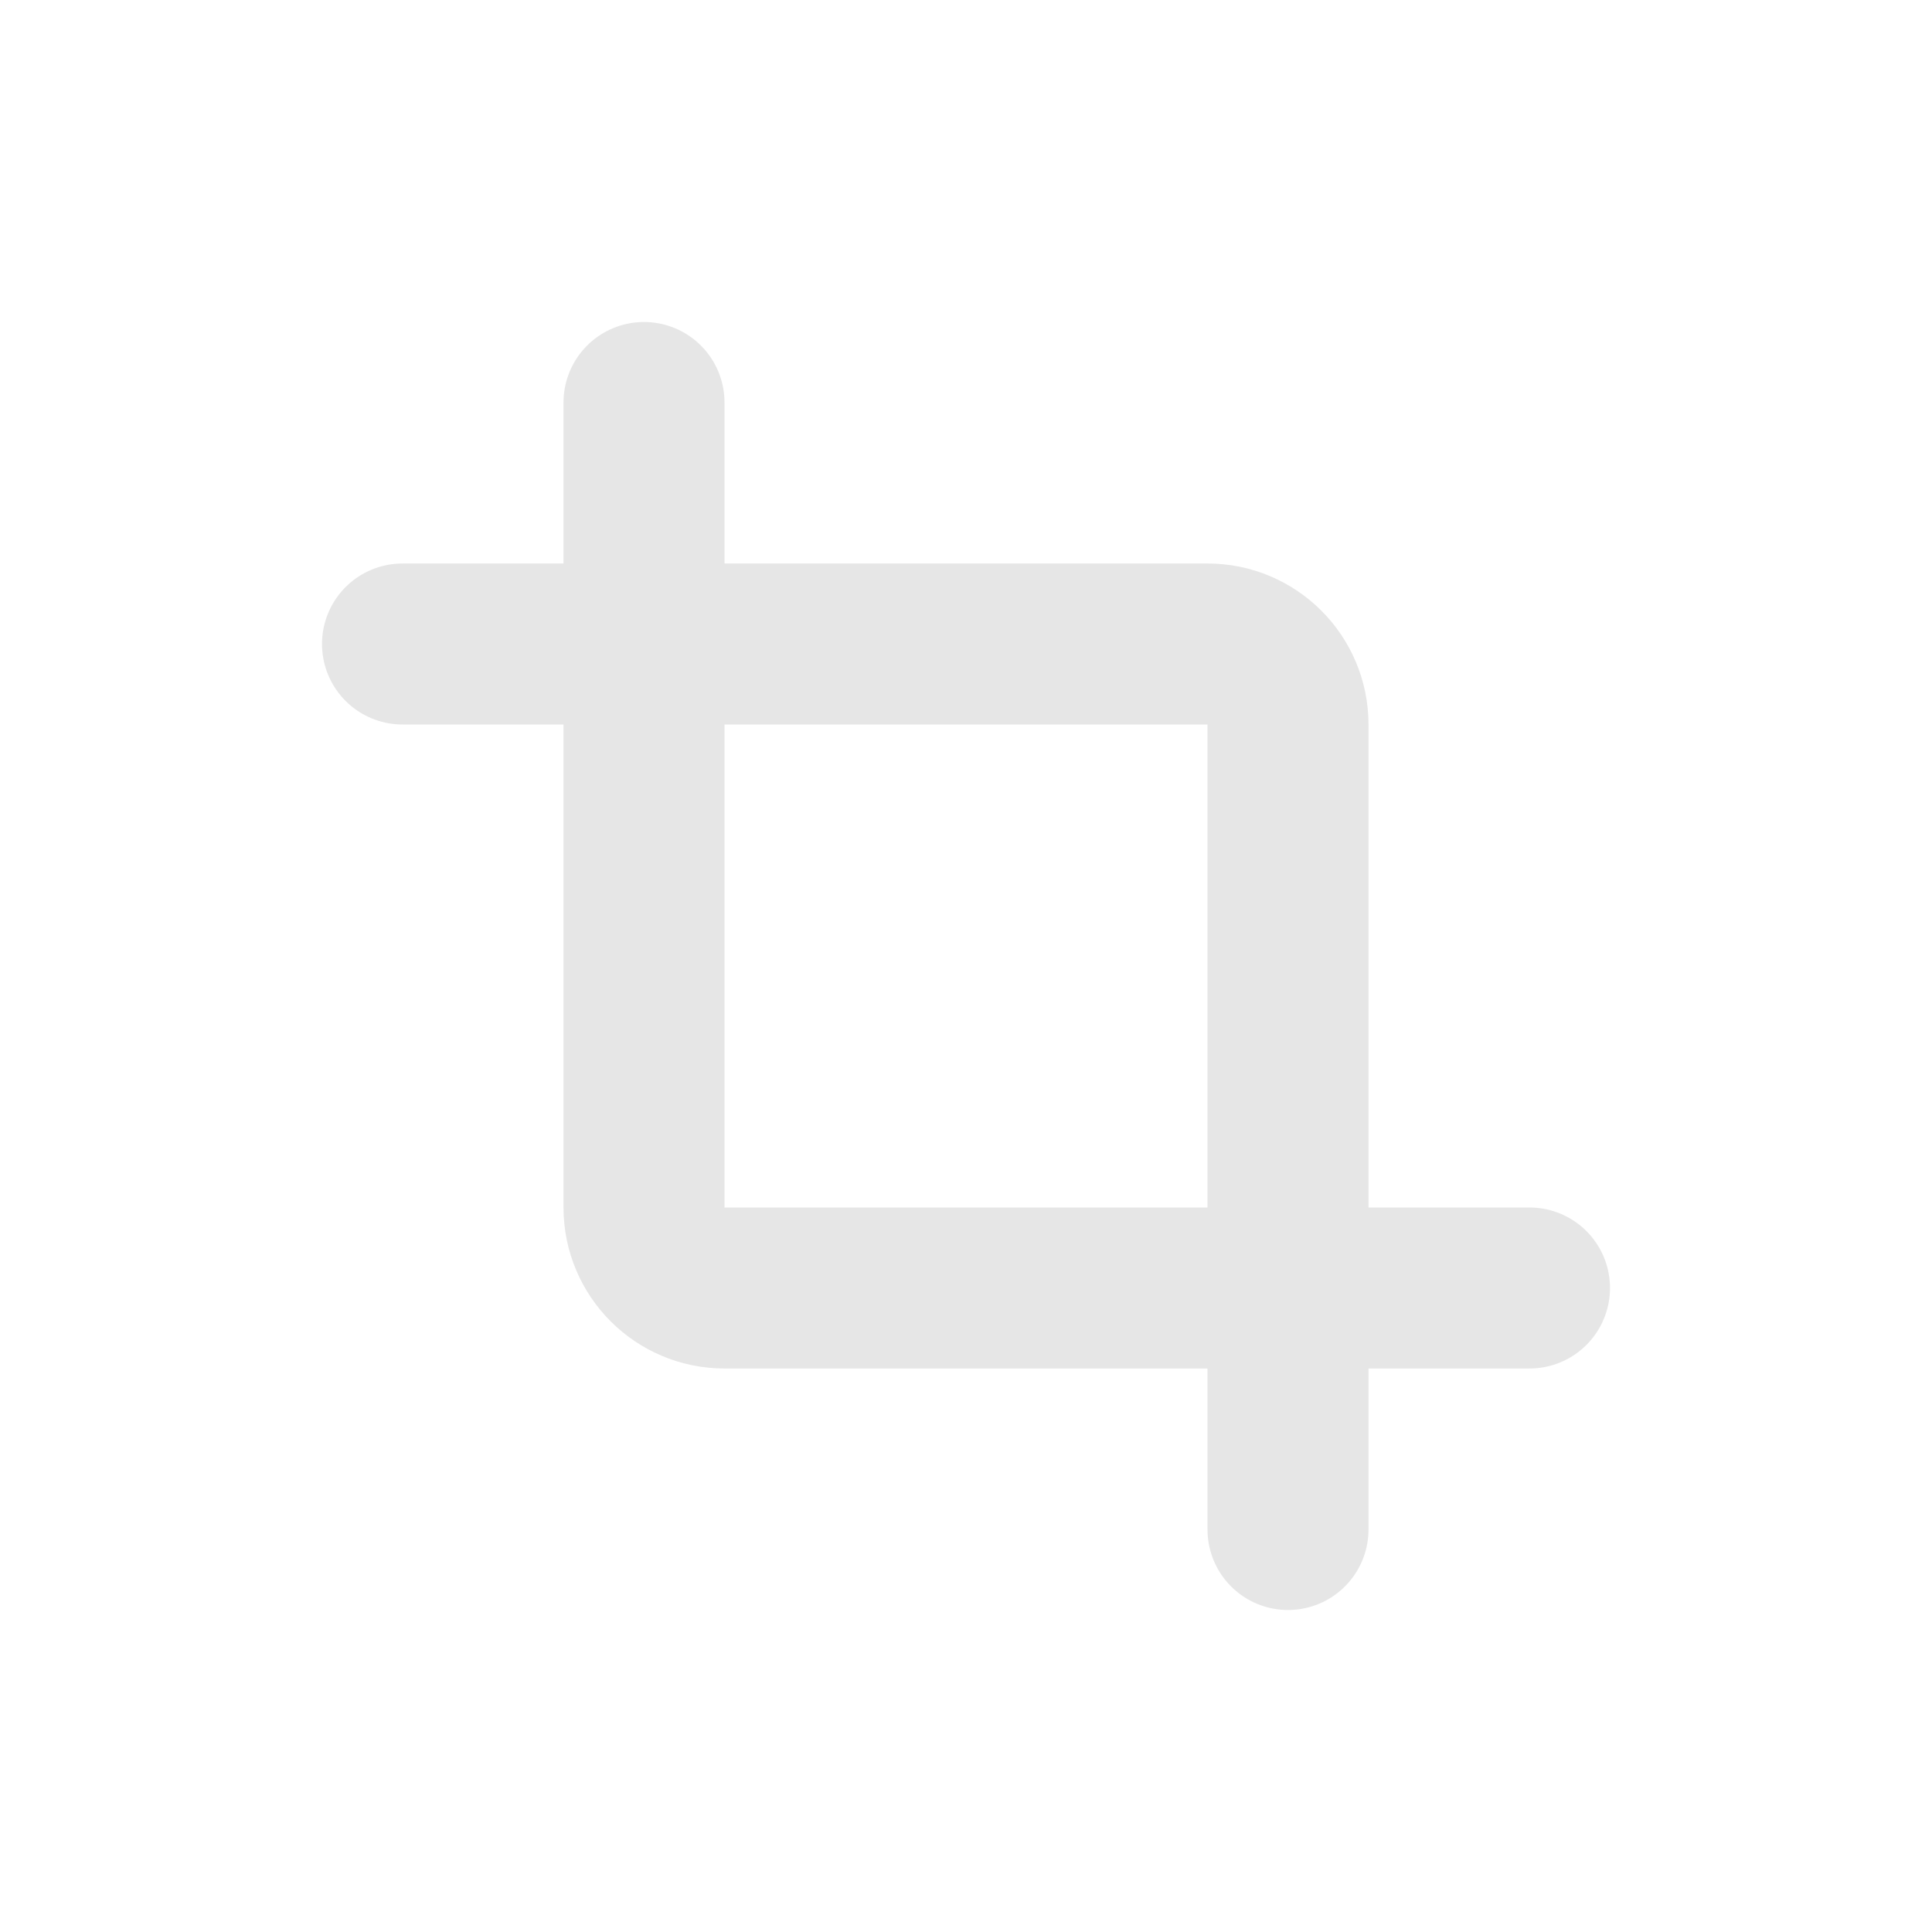
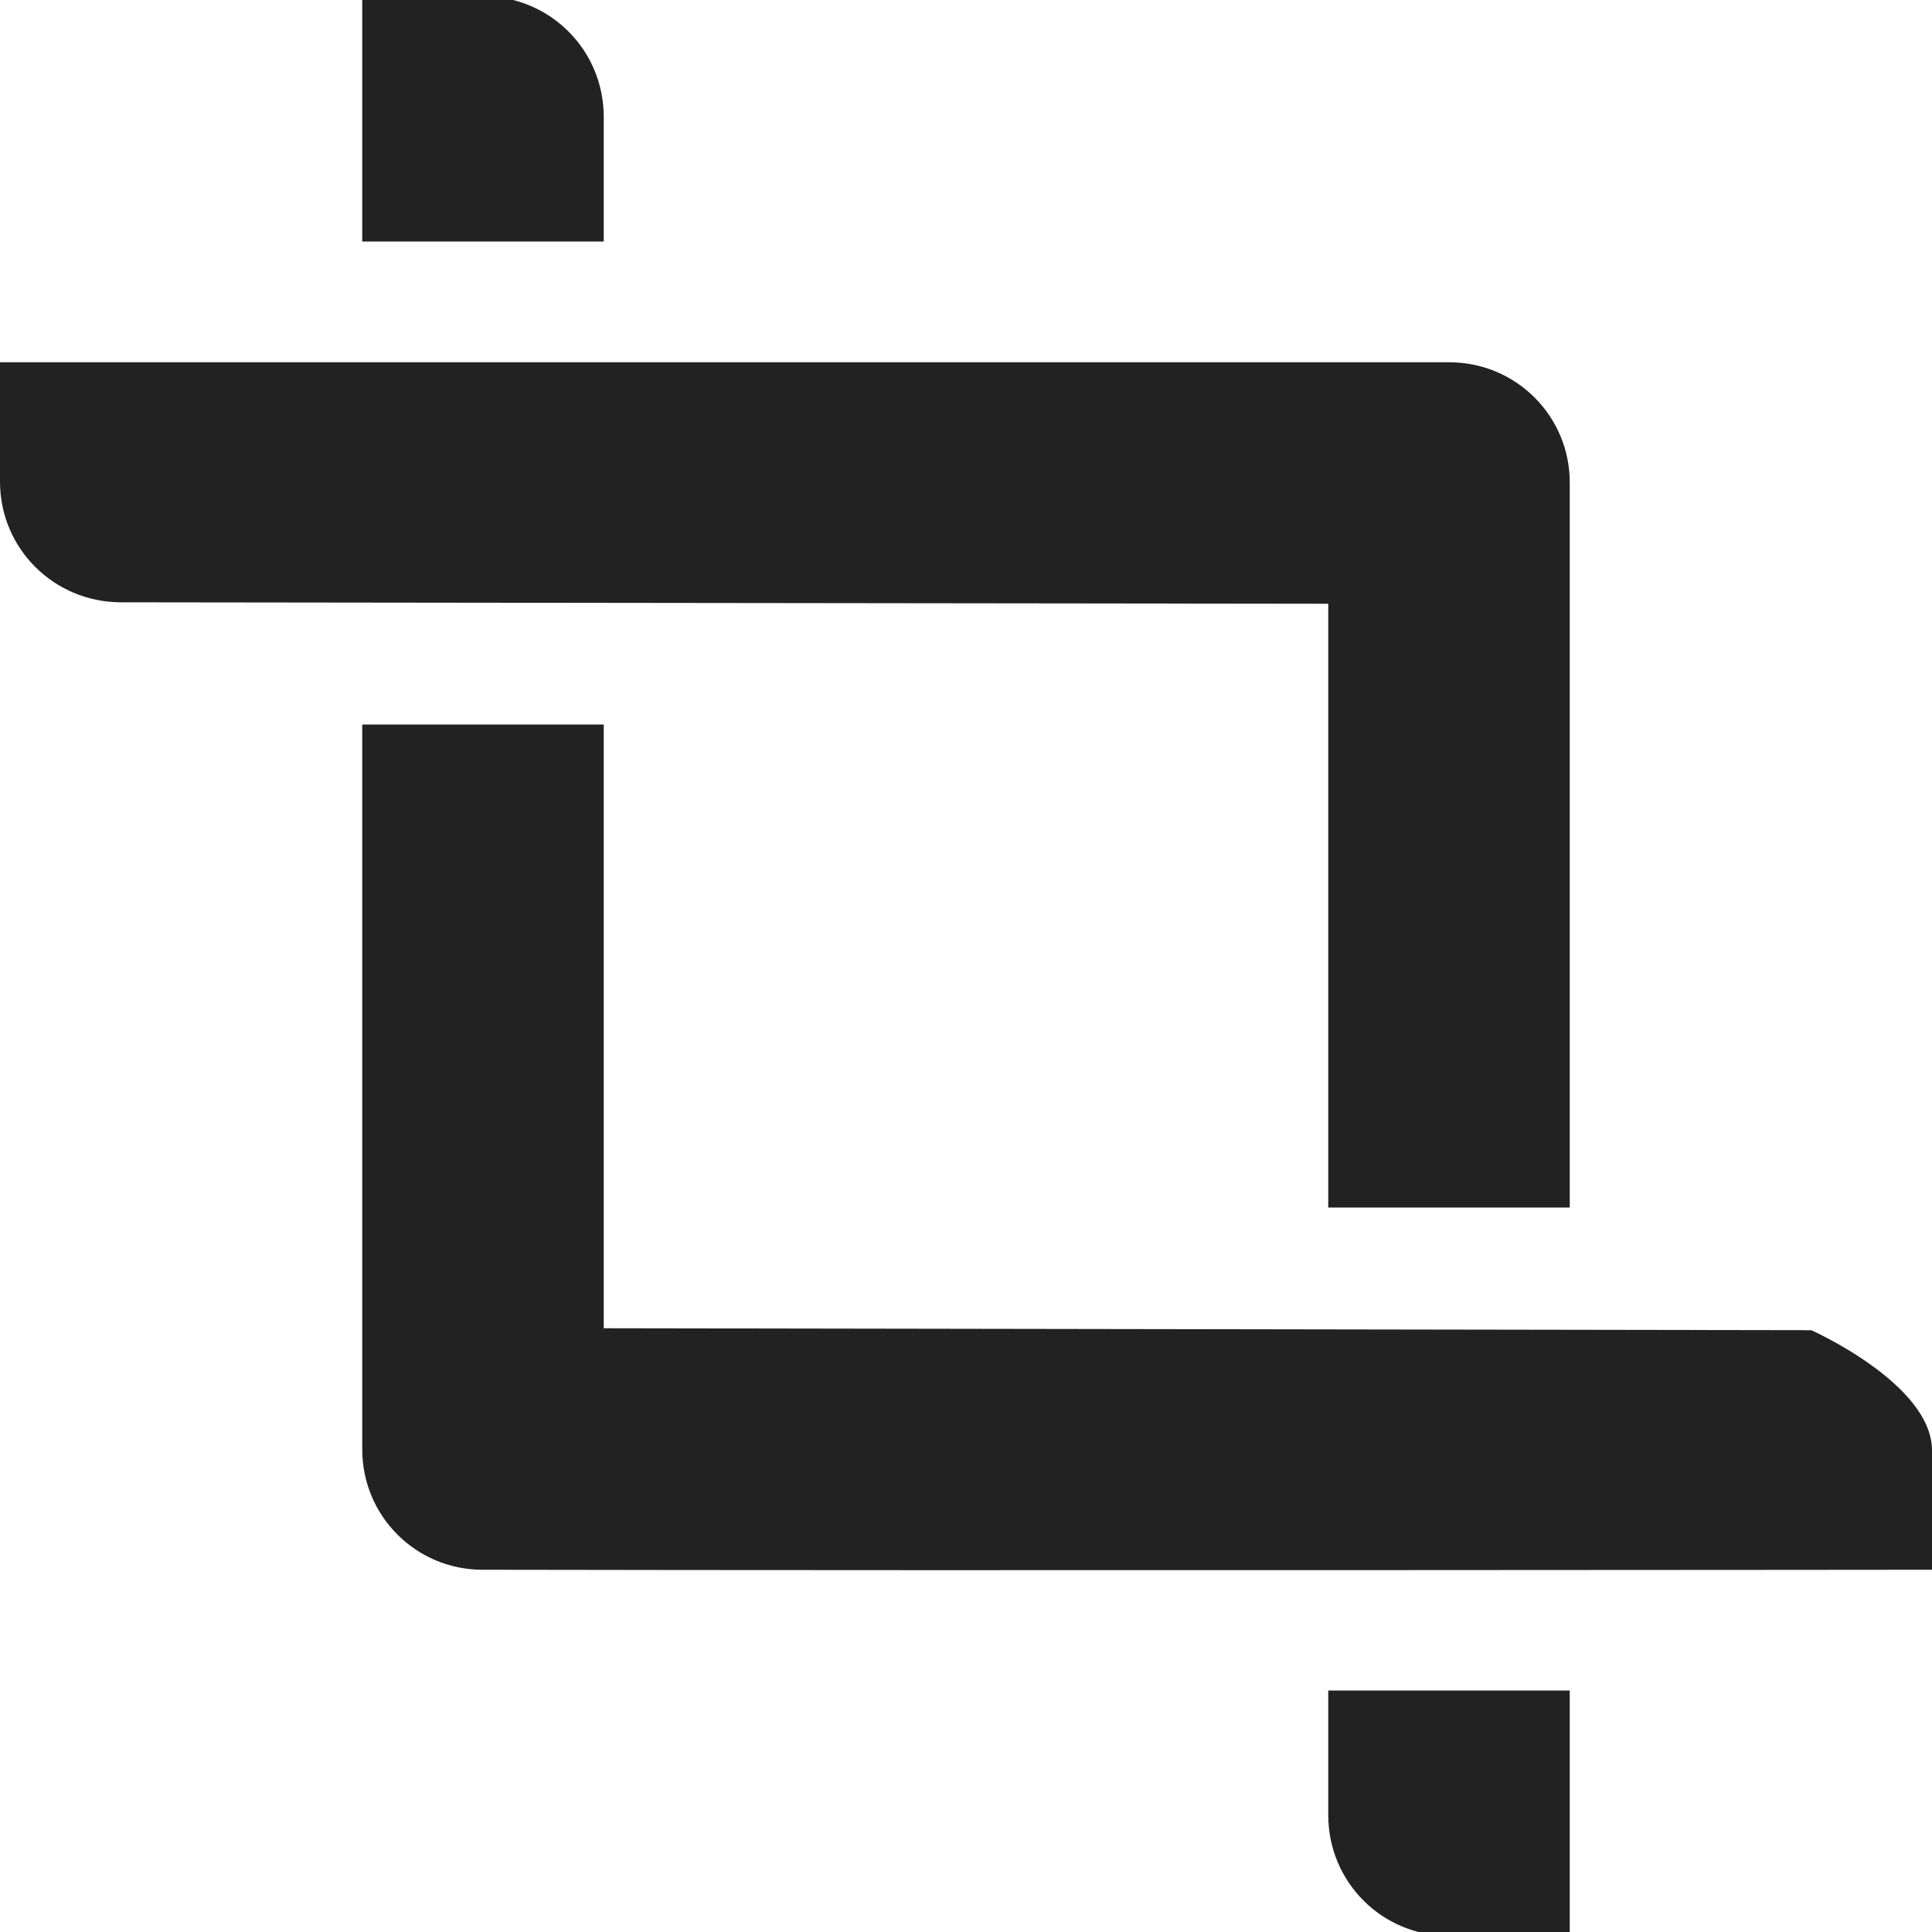
- <svg xmlns="http://www.w3.org/2000/svg" width="24" height="24" viewBox="0 0 24 24" fill="none" stroke="#e6e6e6" stroke-width="2" stroke-linecap="round" stroke-linejoin="round">
-   <path d="M8 5v10a1 1 0 0 0 1 1h10" />
-   <path d="M5 8h10a1 1 0 0 1 1 1v10" />
+ <svg xmlns="http://www.w3.org/2000/svg" height="16px" viewBox="0 0 16 16" width="16px">
+   <path d="m 3.996 -0.031 c -0.551 0 -0.996 0.031 -0.996 0.031 v 2 h 2 v -1.031 c 0 -0.555 -0.445 -1 -1 -1 z m -3.996 3.031 v 0.988 c 0 0.555 0.445 0.996 0.996 1 l 10.004 0.012 v 5 h 2 v -6.004 c 0 -0.551 -0.445 -0.996 -1 -0.996 h -0.004 z m 3 3 v 6.004 c 0 0.551 0.445 0.996 0.996 0.996 c 4.023 0.008 12.004 0 12.004 0 v -0.988 c 0 -0.551 -1 -0.996 -1 -0.996 l -10 -0.016 v -5 z m 8 8 v 1.031 c 0 0.555 0.445 1 0.996 1 h 0.004 c 0.555 0 1 -0.031 1 -0.031 v -2 z m 0 0" fill="#222222" />
</svg>
